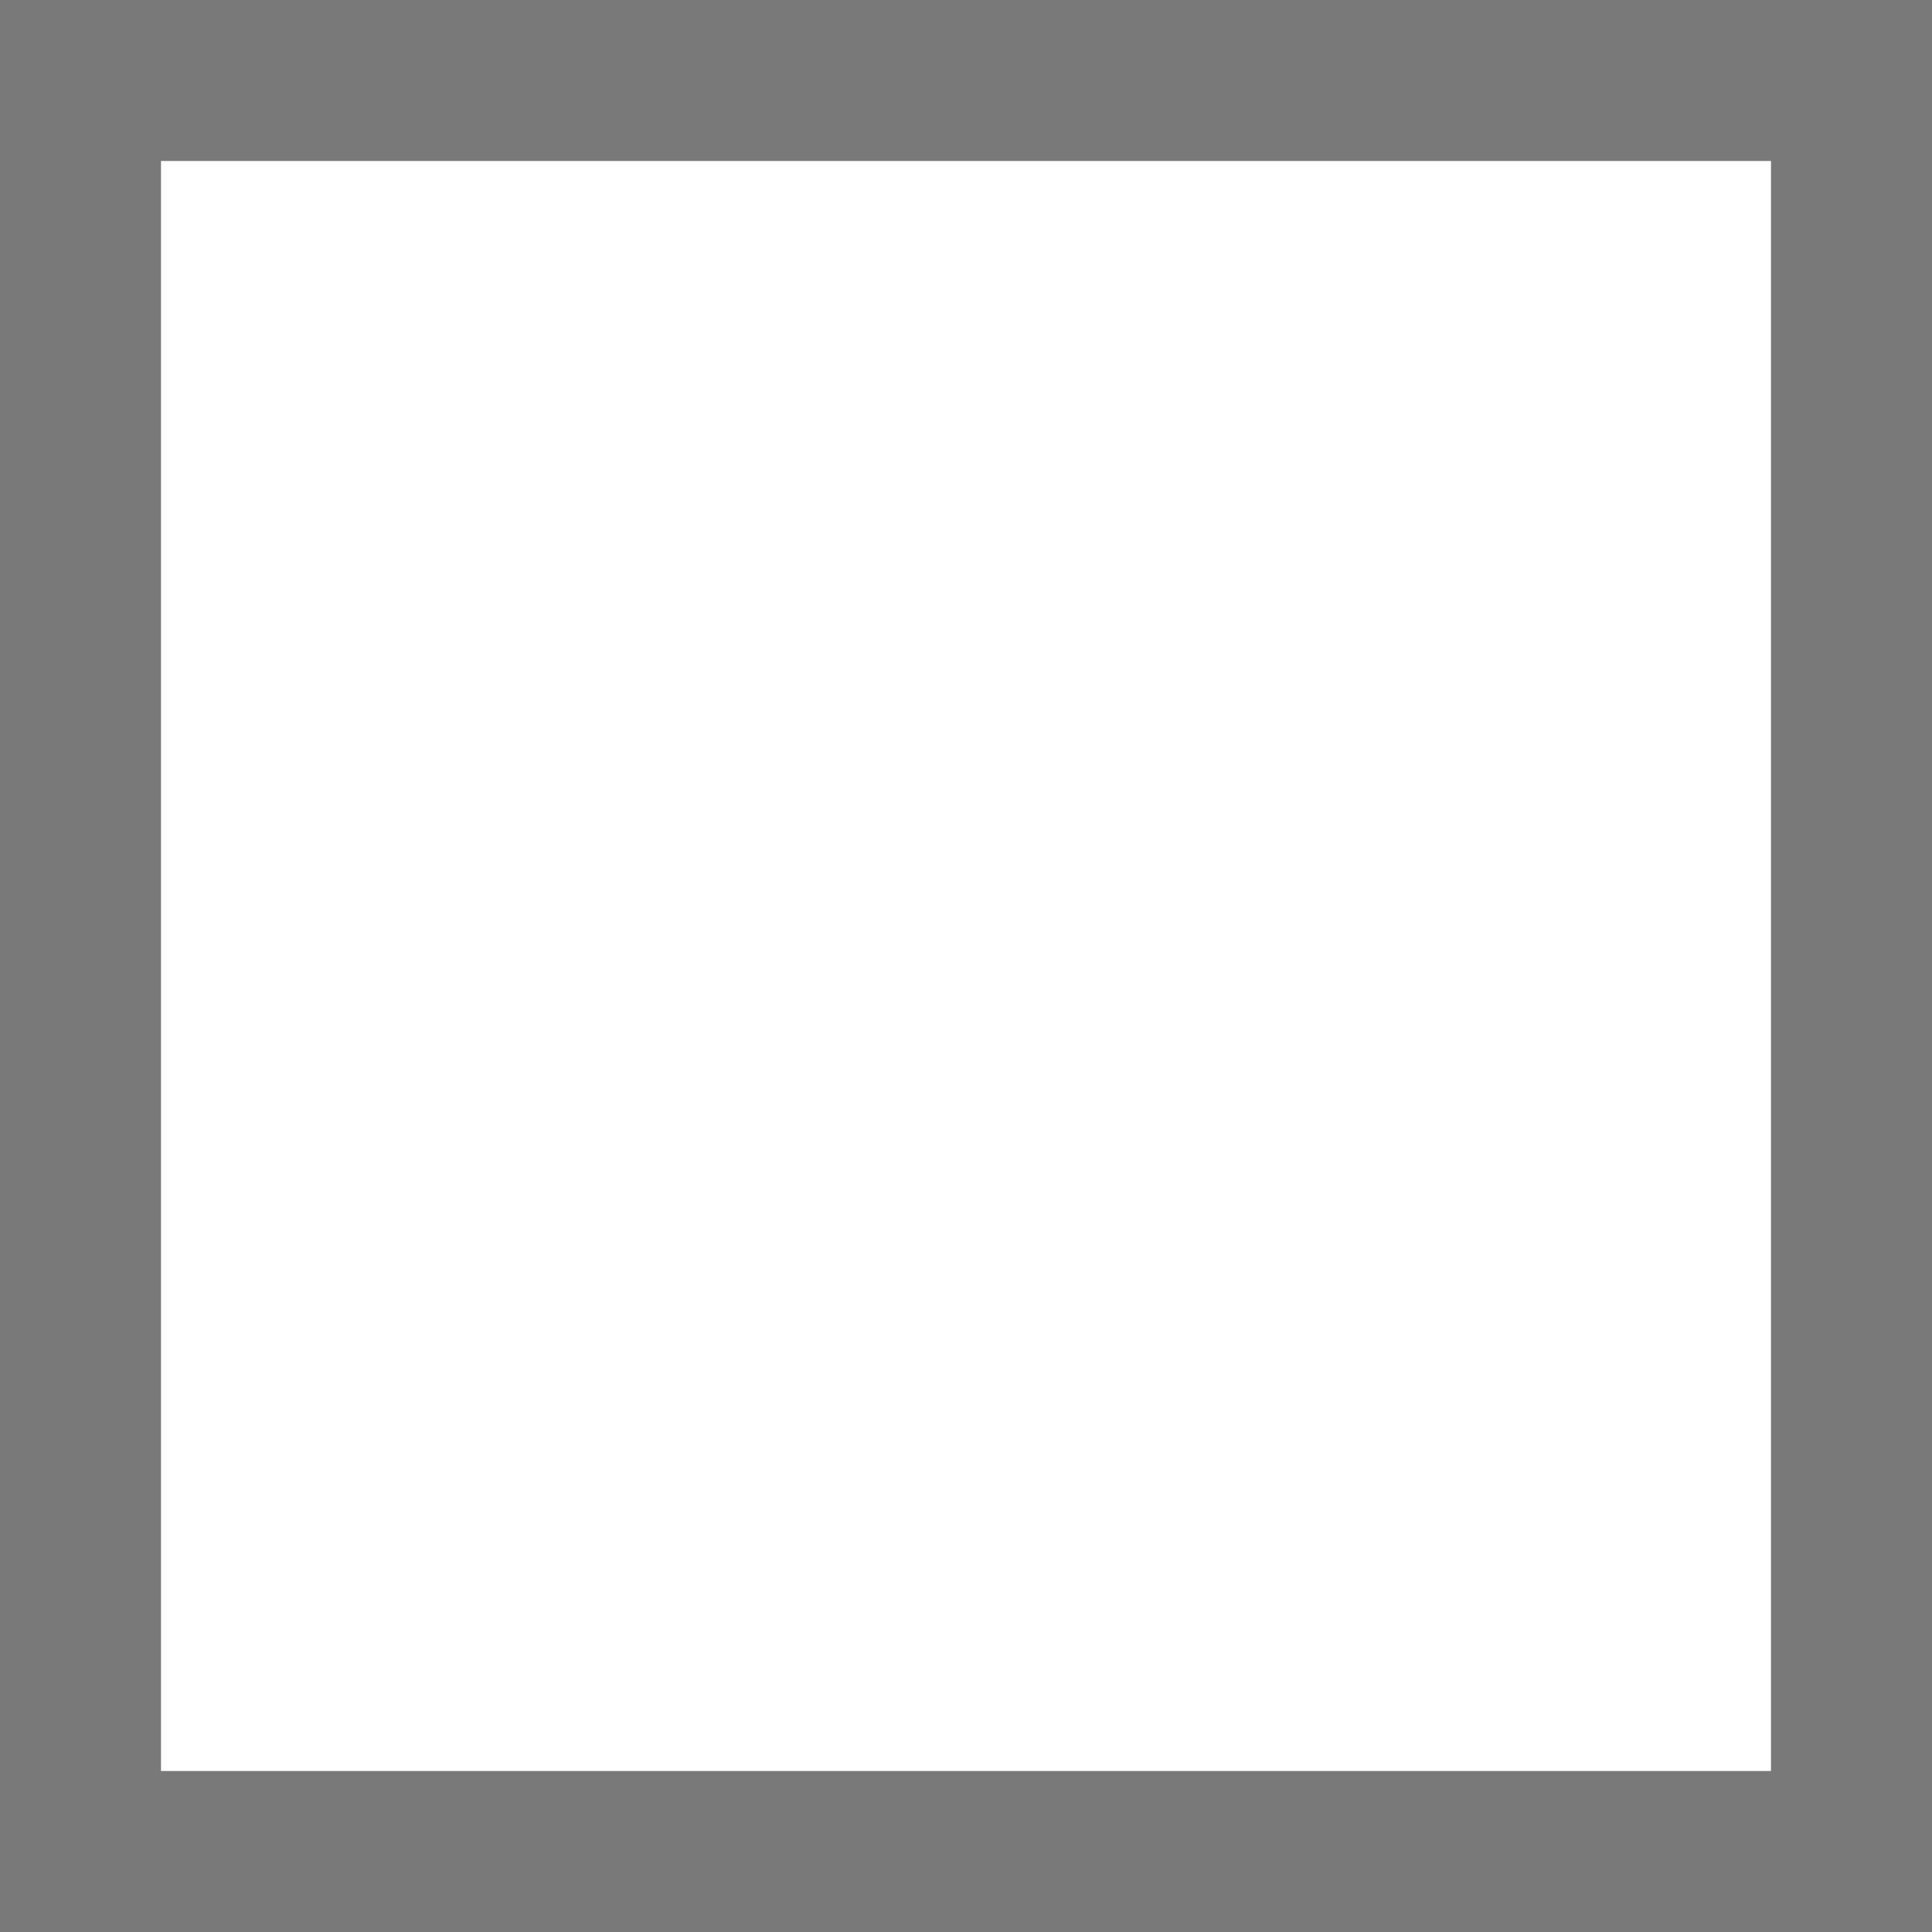
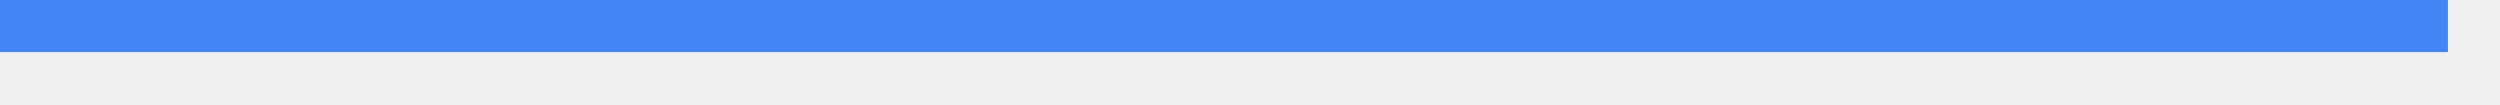
- <svg xmlns="http://www.w3.org/2000/svg" version="1.1" width="12px" height="12px" viewBox="35 142  12 12">
-   <path d="M 35.5 142.5  L 46.5 142.5  L 46.5 153.5  L 35.5 153.5  L 35.5 142.5  Z " fill-rule="nonzero" fill="#ffffff" stroke="none" />
-   <path d="M 35.5 142.5  L 46.5 142.5  L 46.5 153.5  L 35.5 153.5  L 35.5 142.5  Z " stroke-width="1" stroke="#797979" fill="none" />
+ <svg xmlns="http://www.w3.org/2000/svg" version="1.1" width="48px" height="2px">
+   <g transform="matrix(1 0 0 1 -21 -39 )">
+     <path d="M 21 39.5  L 68 39.5  " stroke-width="1" stroke="#4285f4" fill="none" />
+   </g>
</svg>
